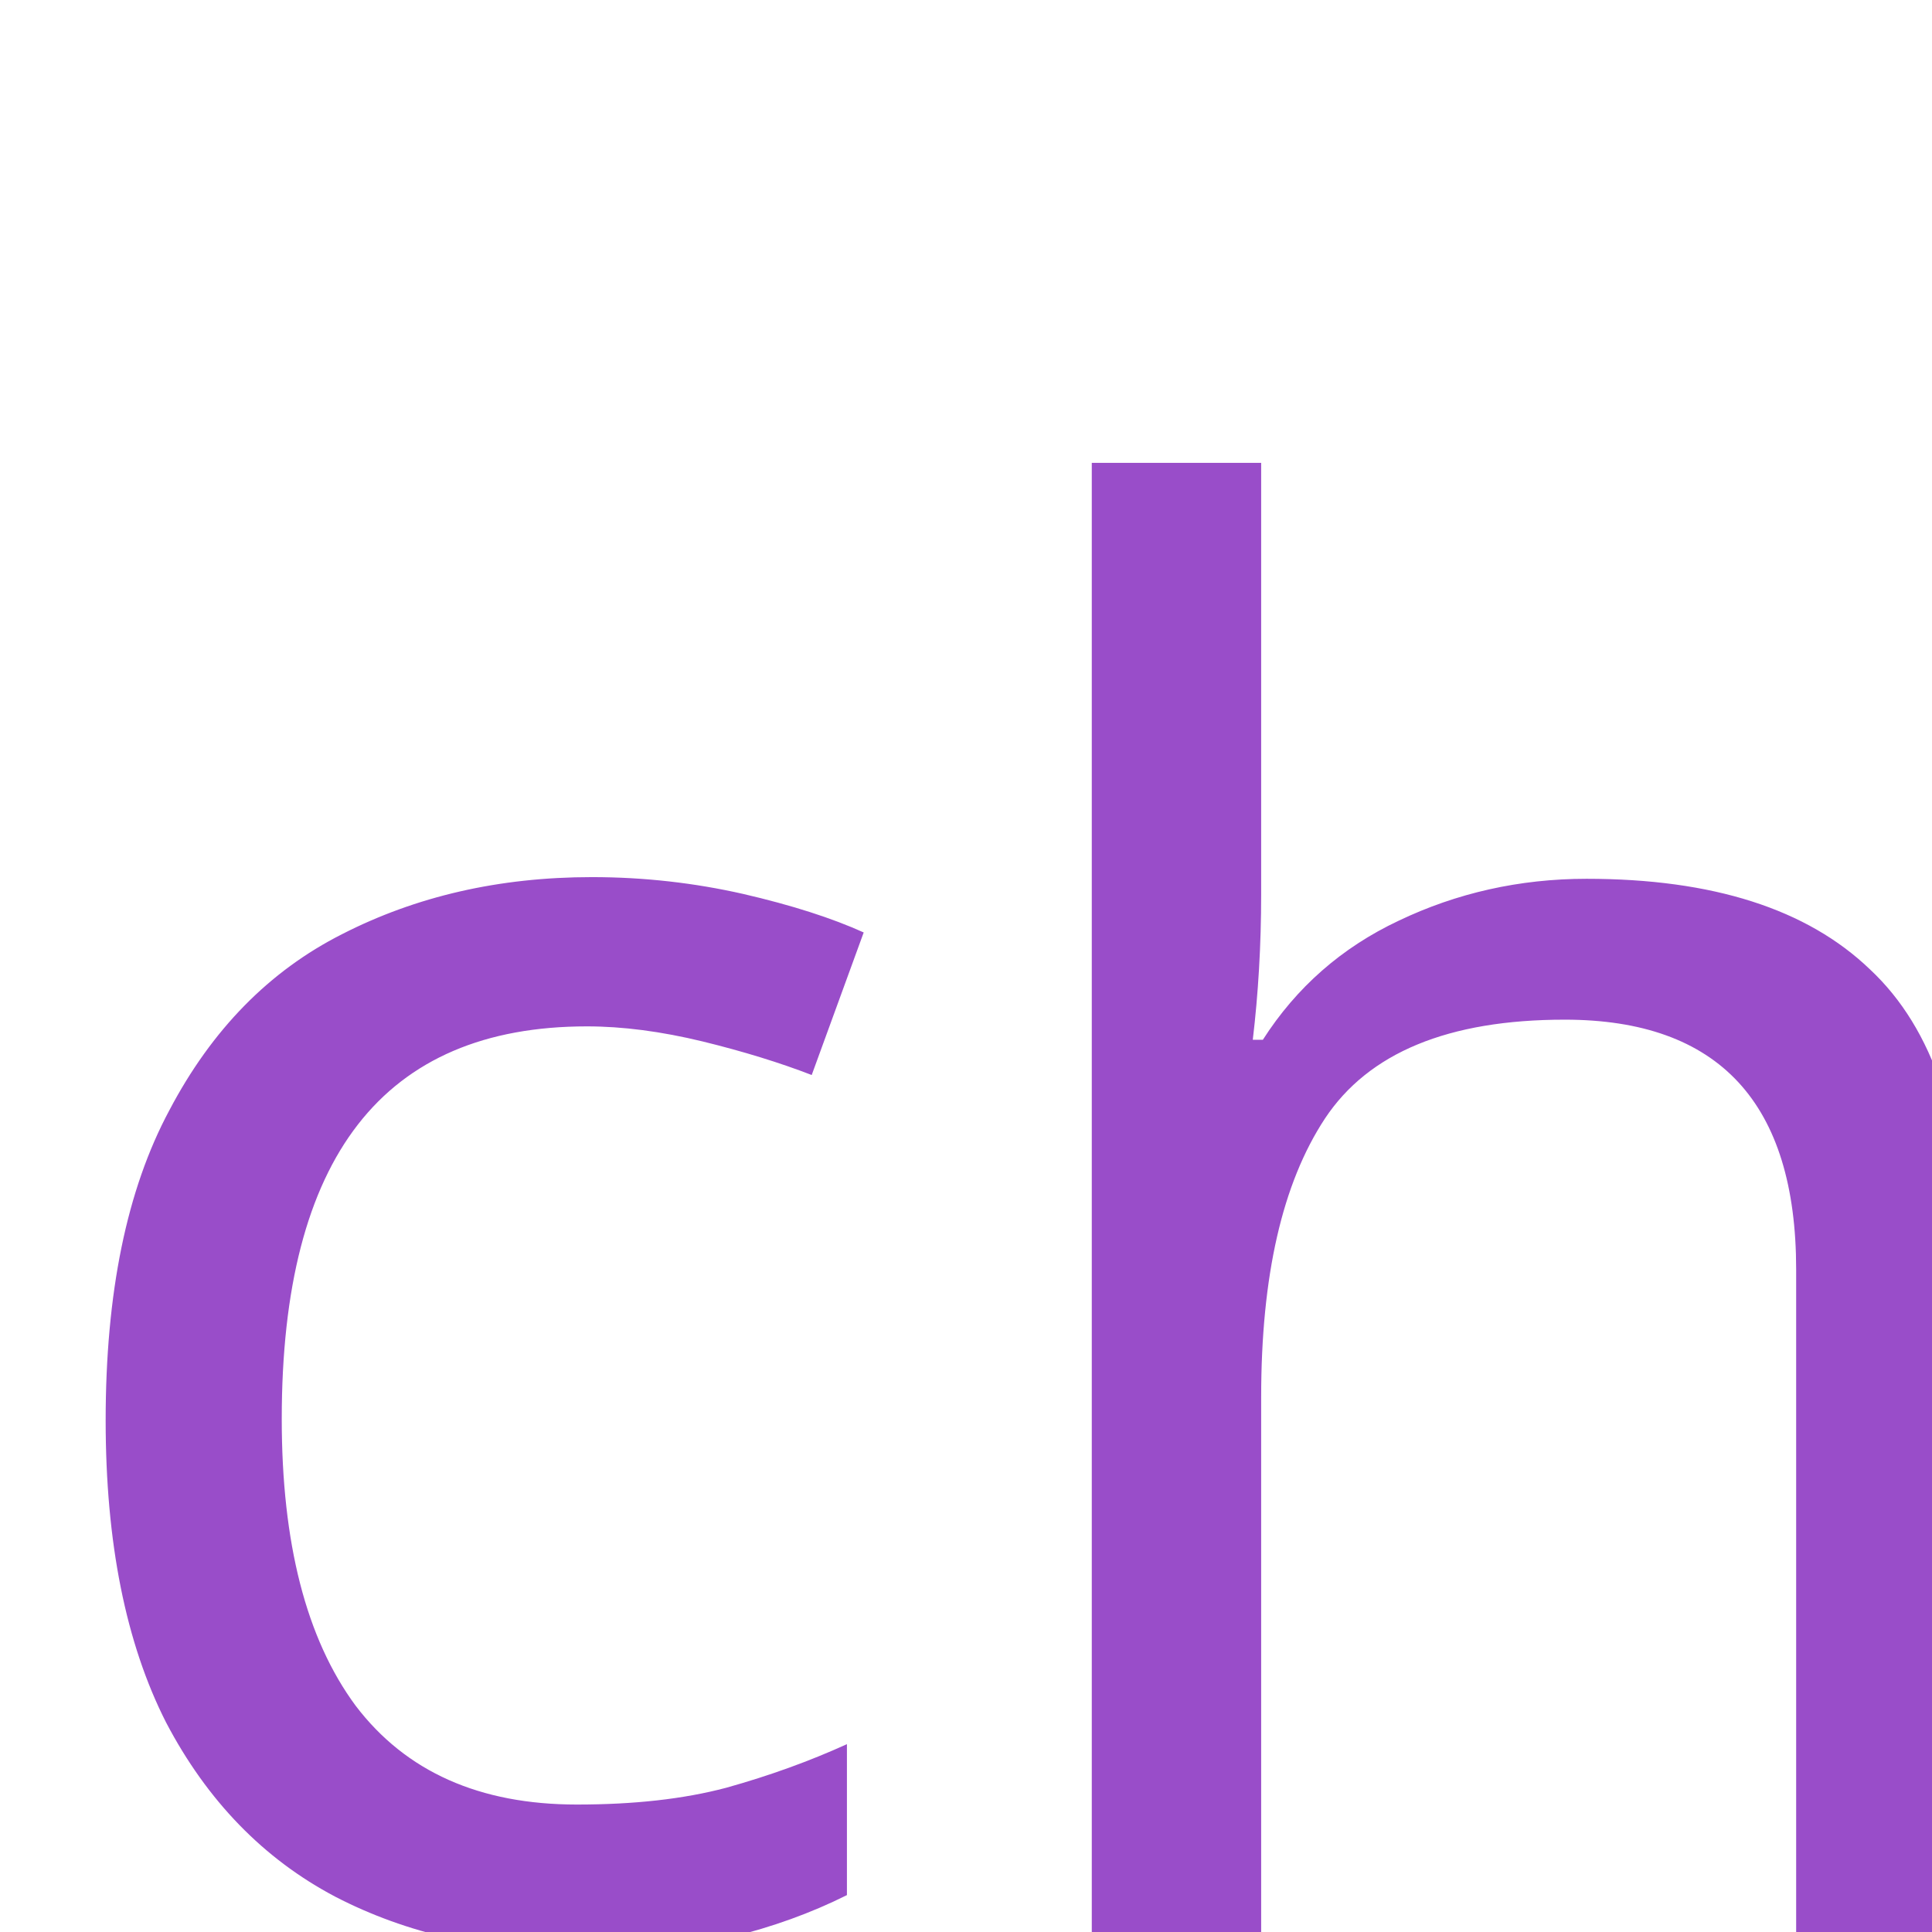
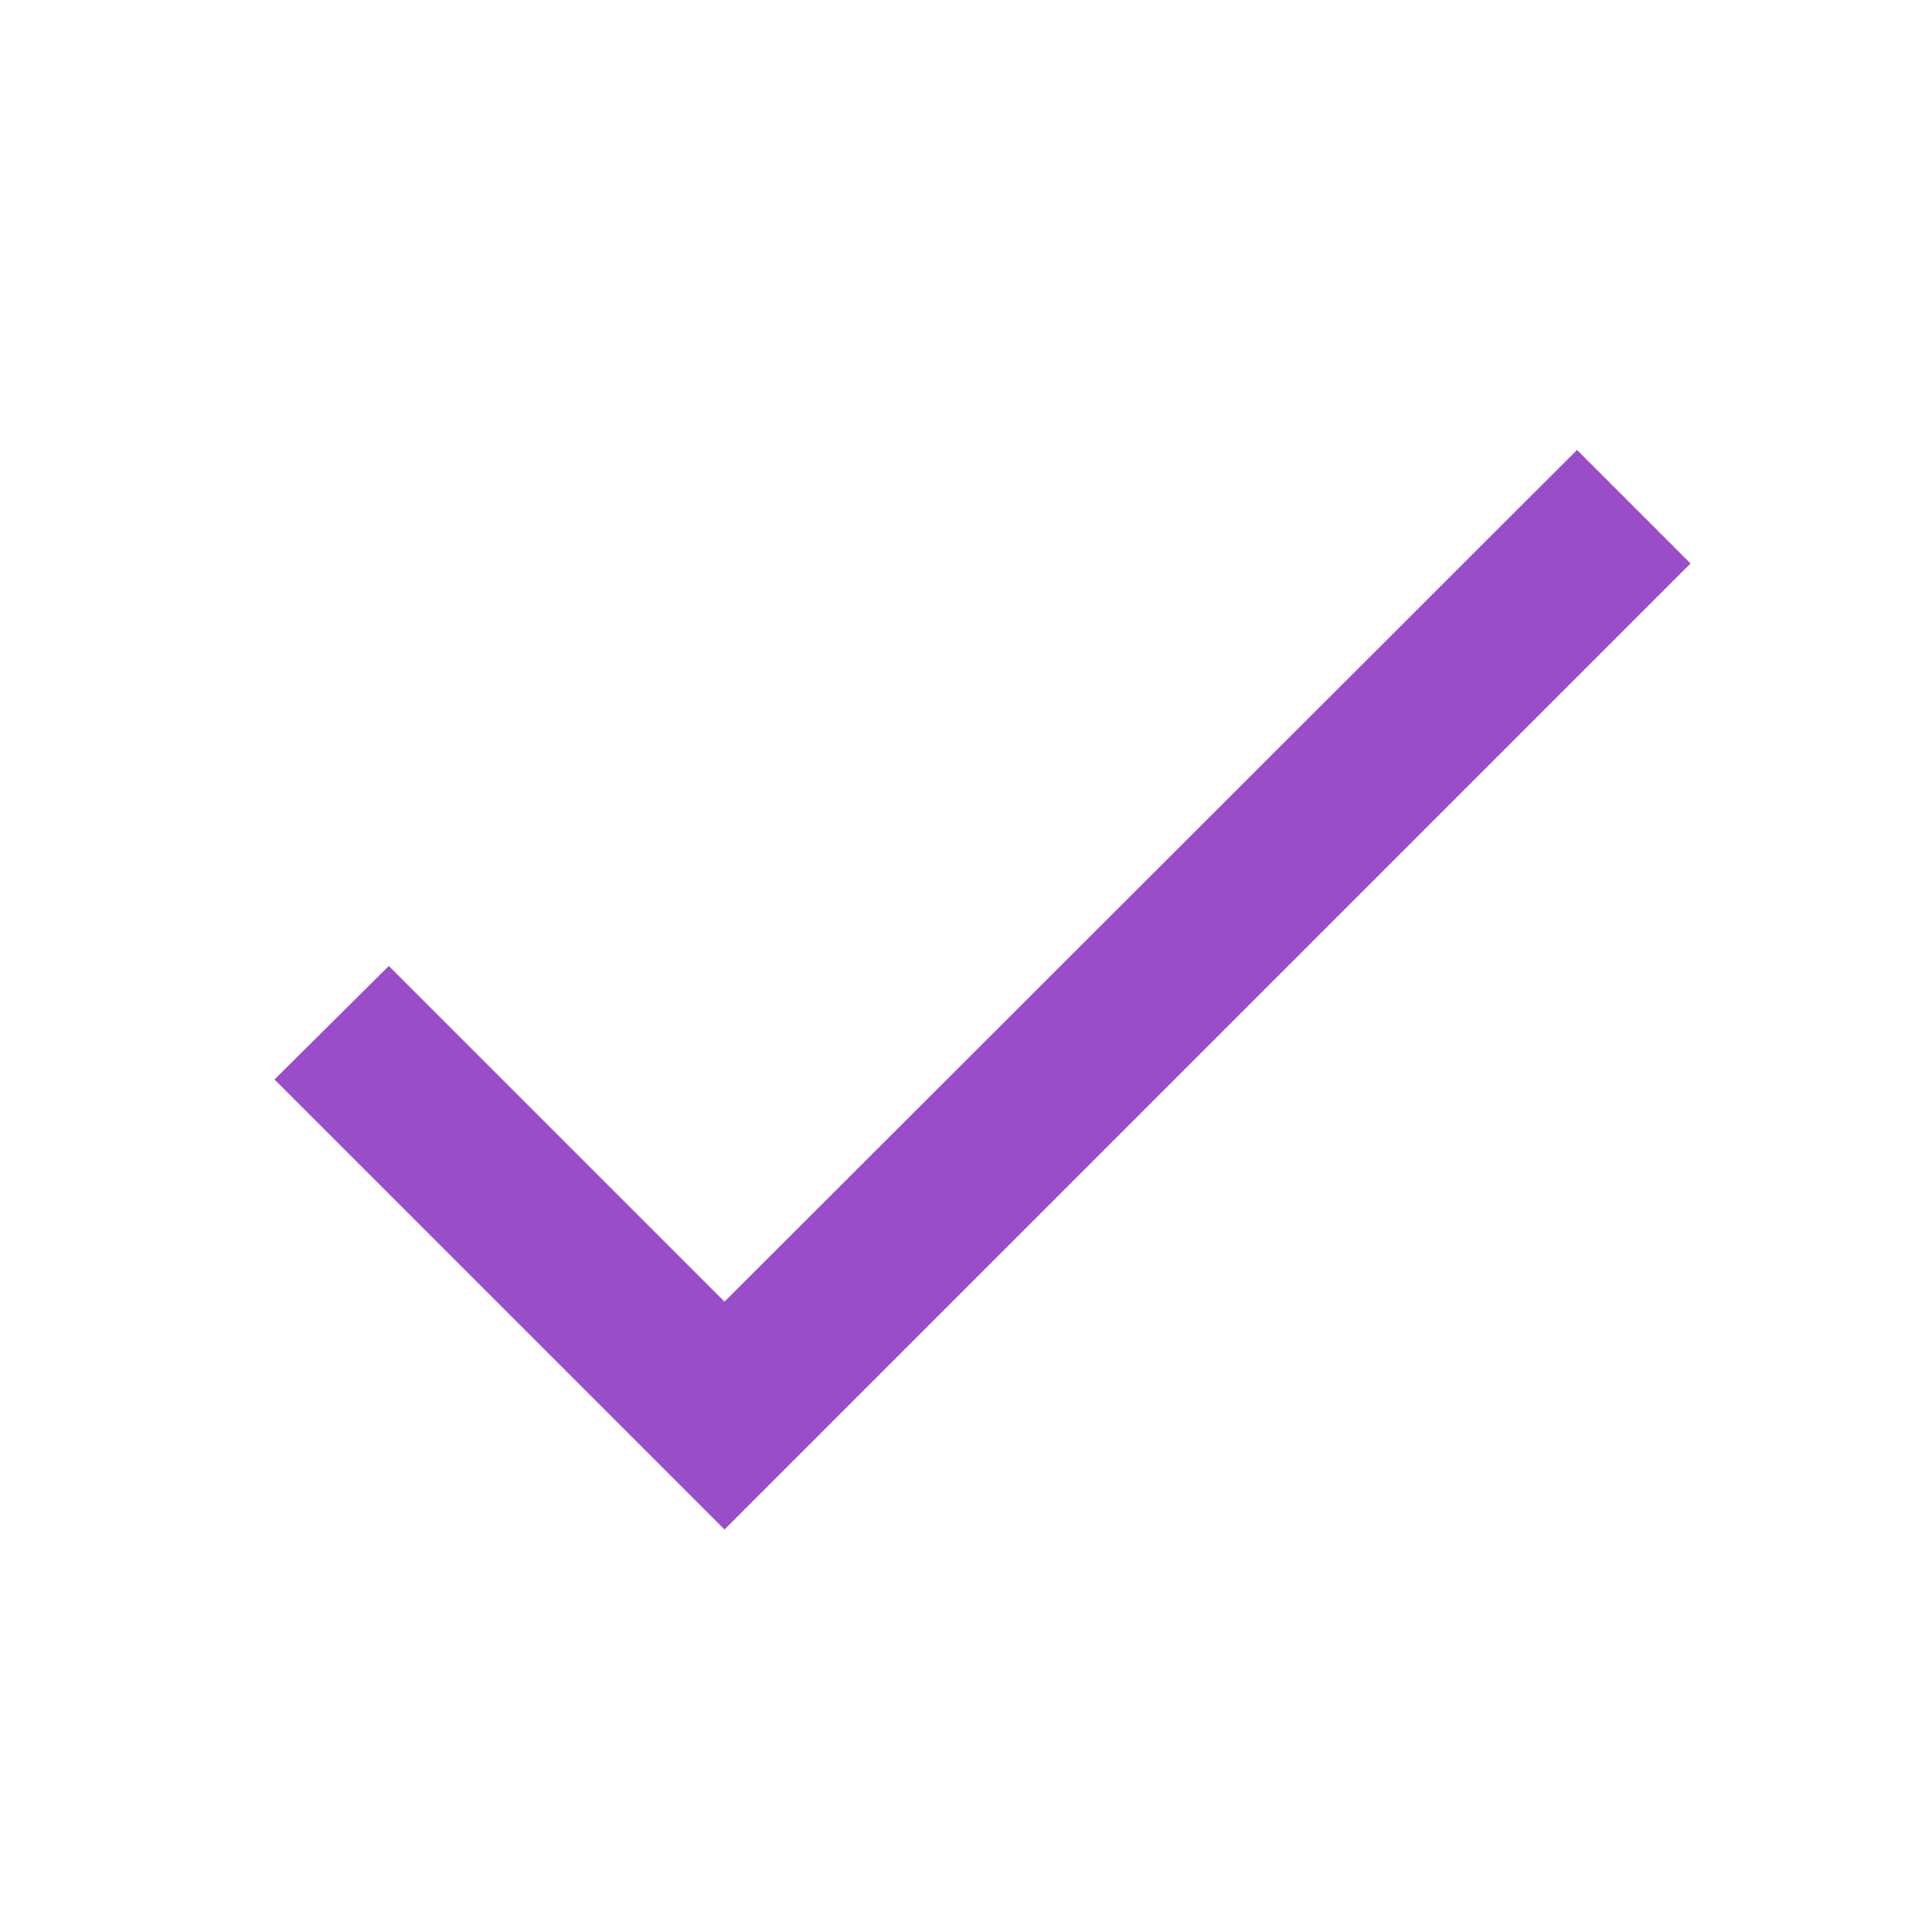
- <svg xmlns="http://www.w3.org/2000/svg" viewBox="0 0 18 18">
-   <defs>
-     <style>
-       .cls-1 {
-         fill: #994dc9;
-         font-size: 18px;
-         font-family: MaterialIcons-Regular, Material Icons;
-       }
-     </style>
-   </defs>
-   <text id="check" class="cls-1" transform="translate(9 18)">
-     <tspan x="-9" y="0">check</tspan>
-   </text>
+ <svg xmlns="http://www.w3.org/2000/svg" width="24" height="24" viewBox="0 0 24 24">
+   <path d="M0 0h24v24H0z" fill="none" />
+   <path d="M9 16.17L4.83 12l-1.42 1.41L9 19 21 7l-1.41-1.41z" fill="#994dc9" />
</svg>
